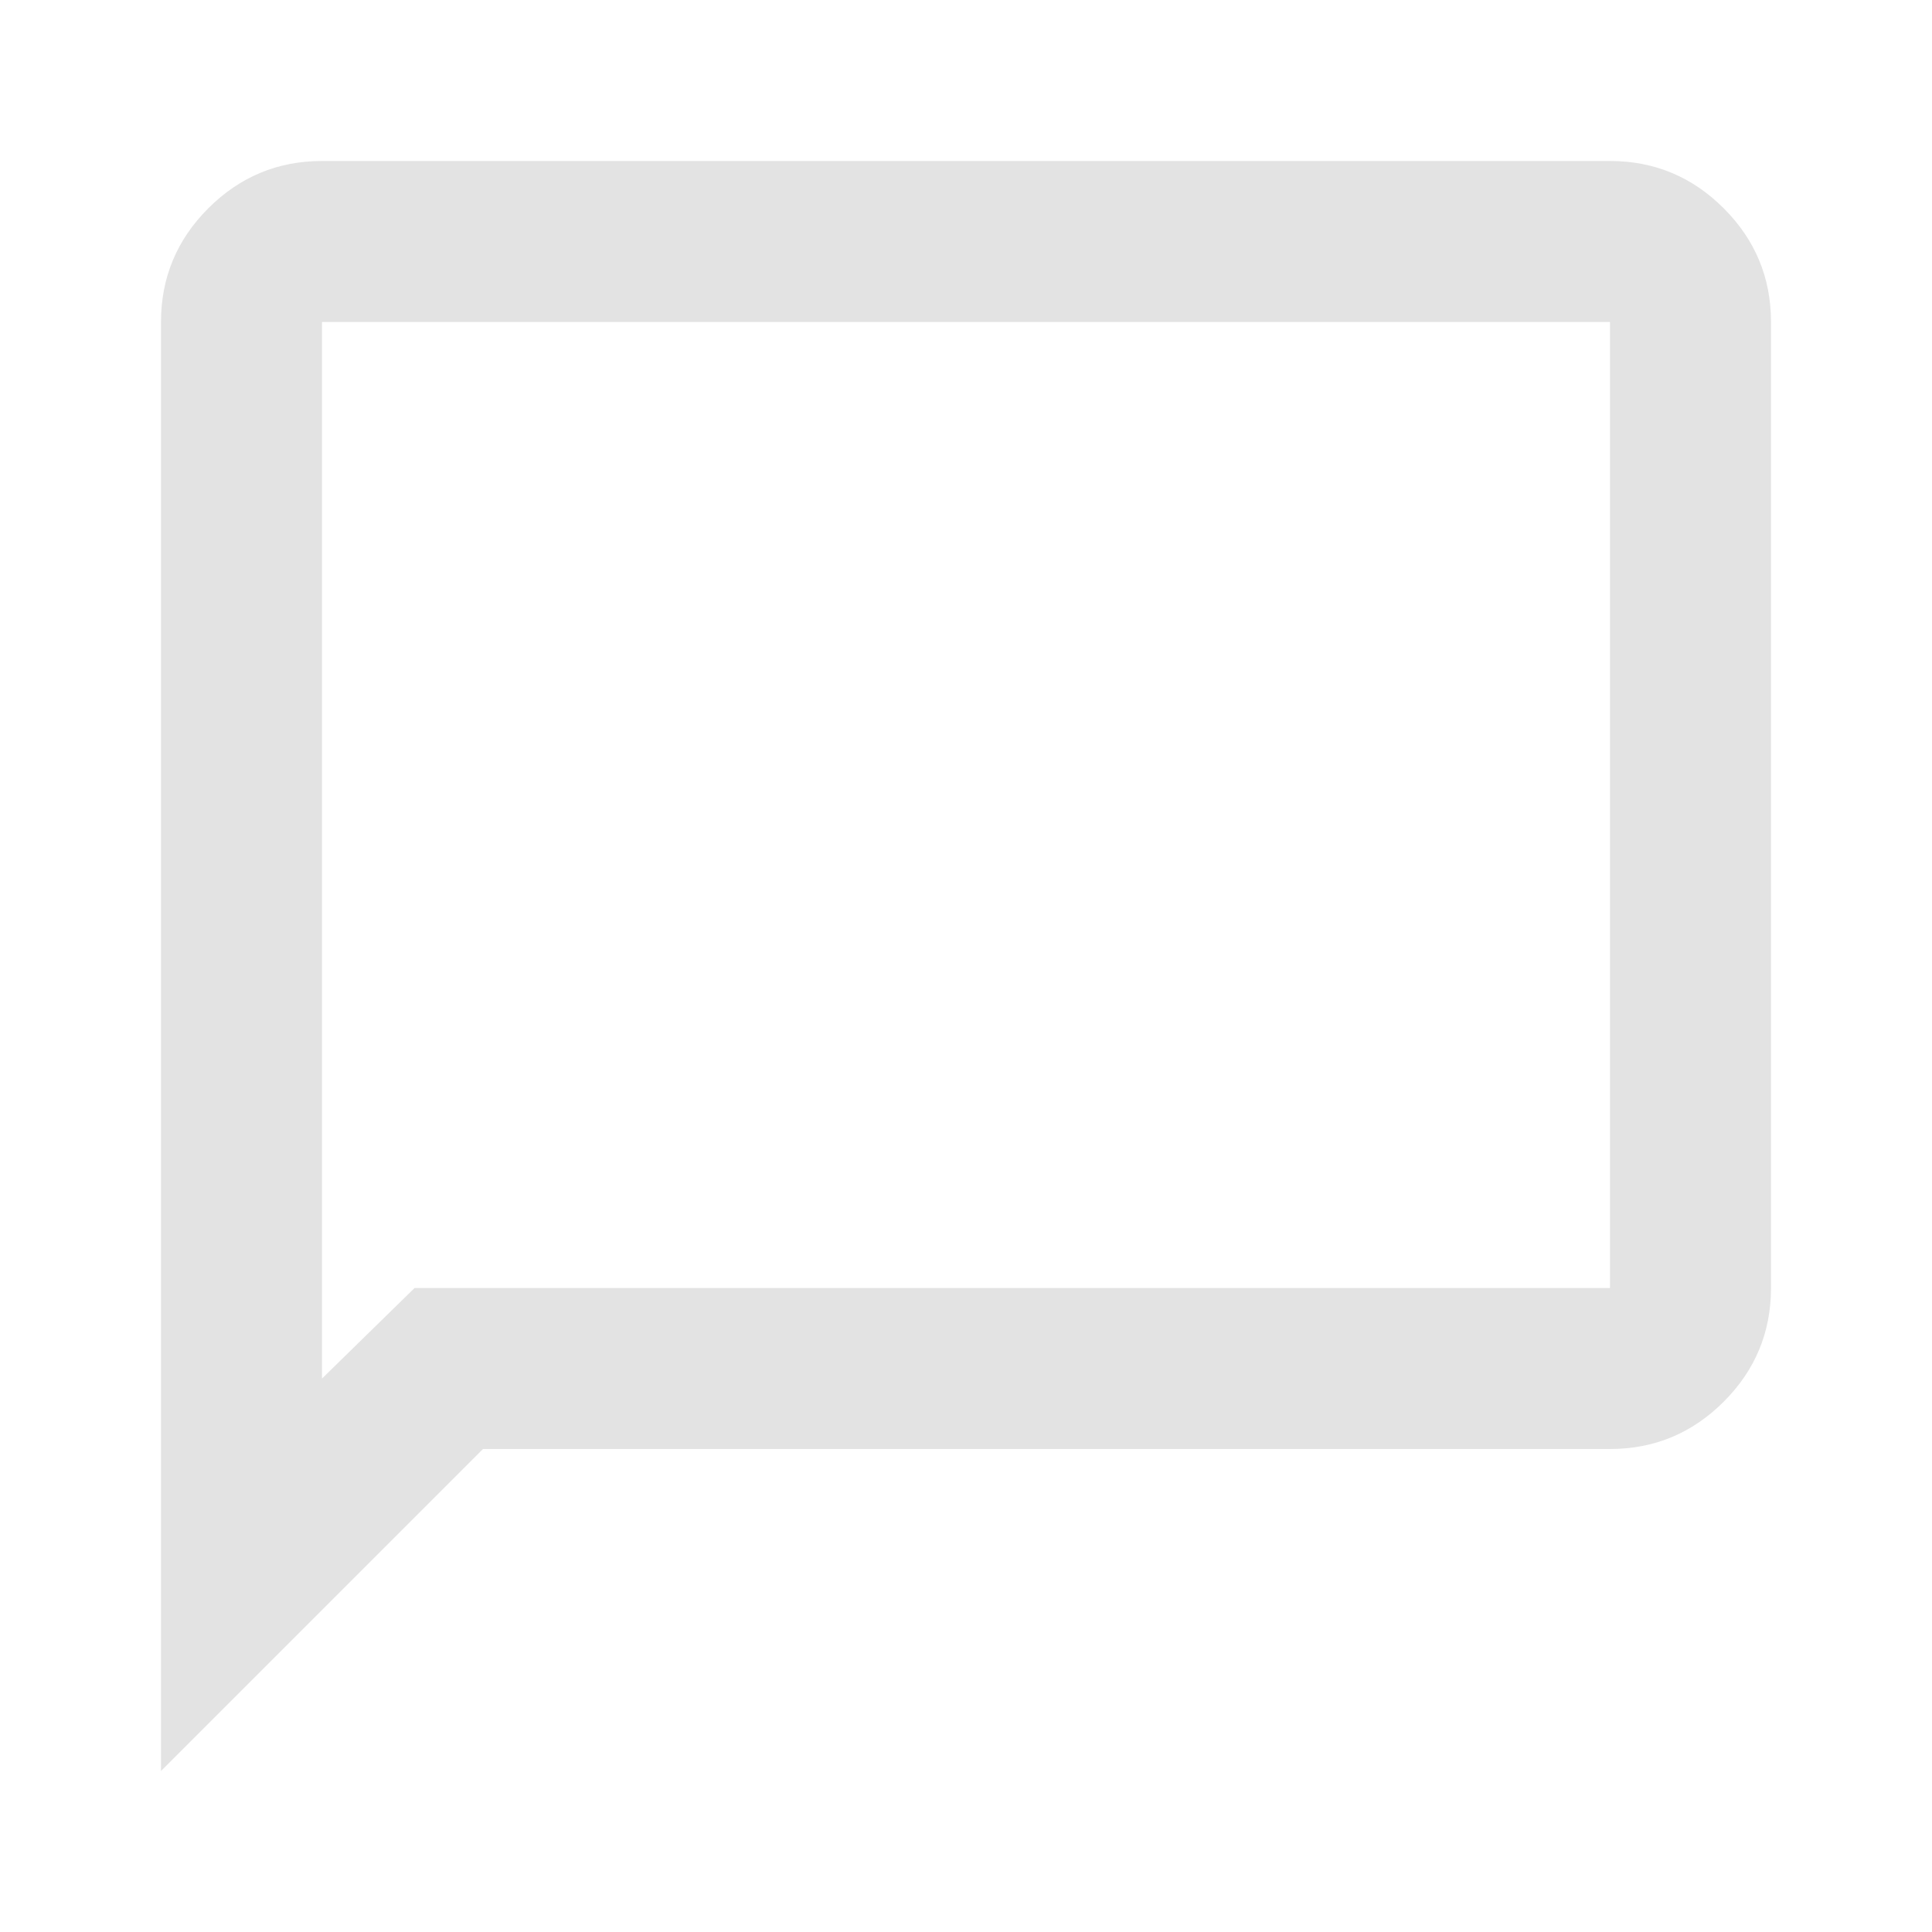
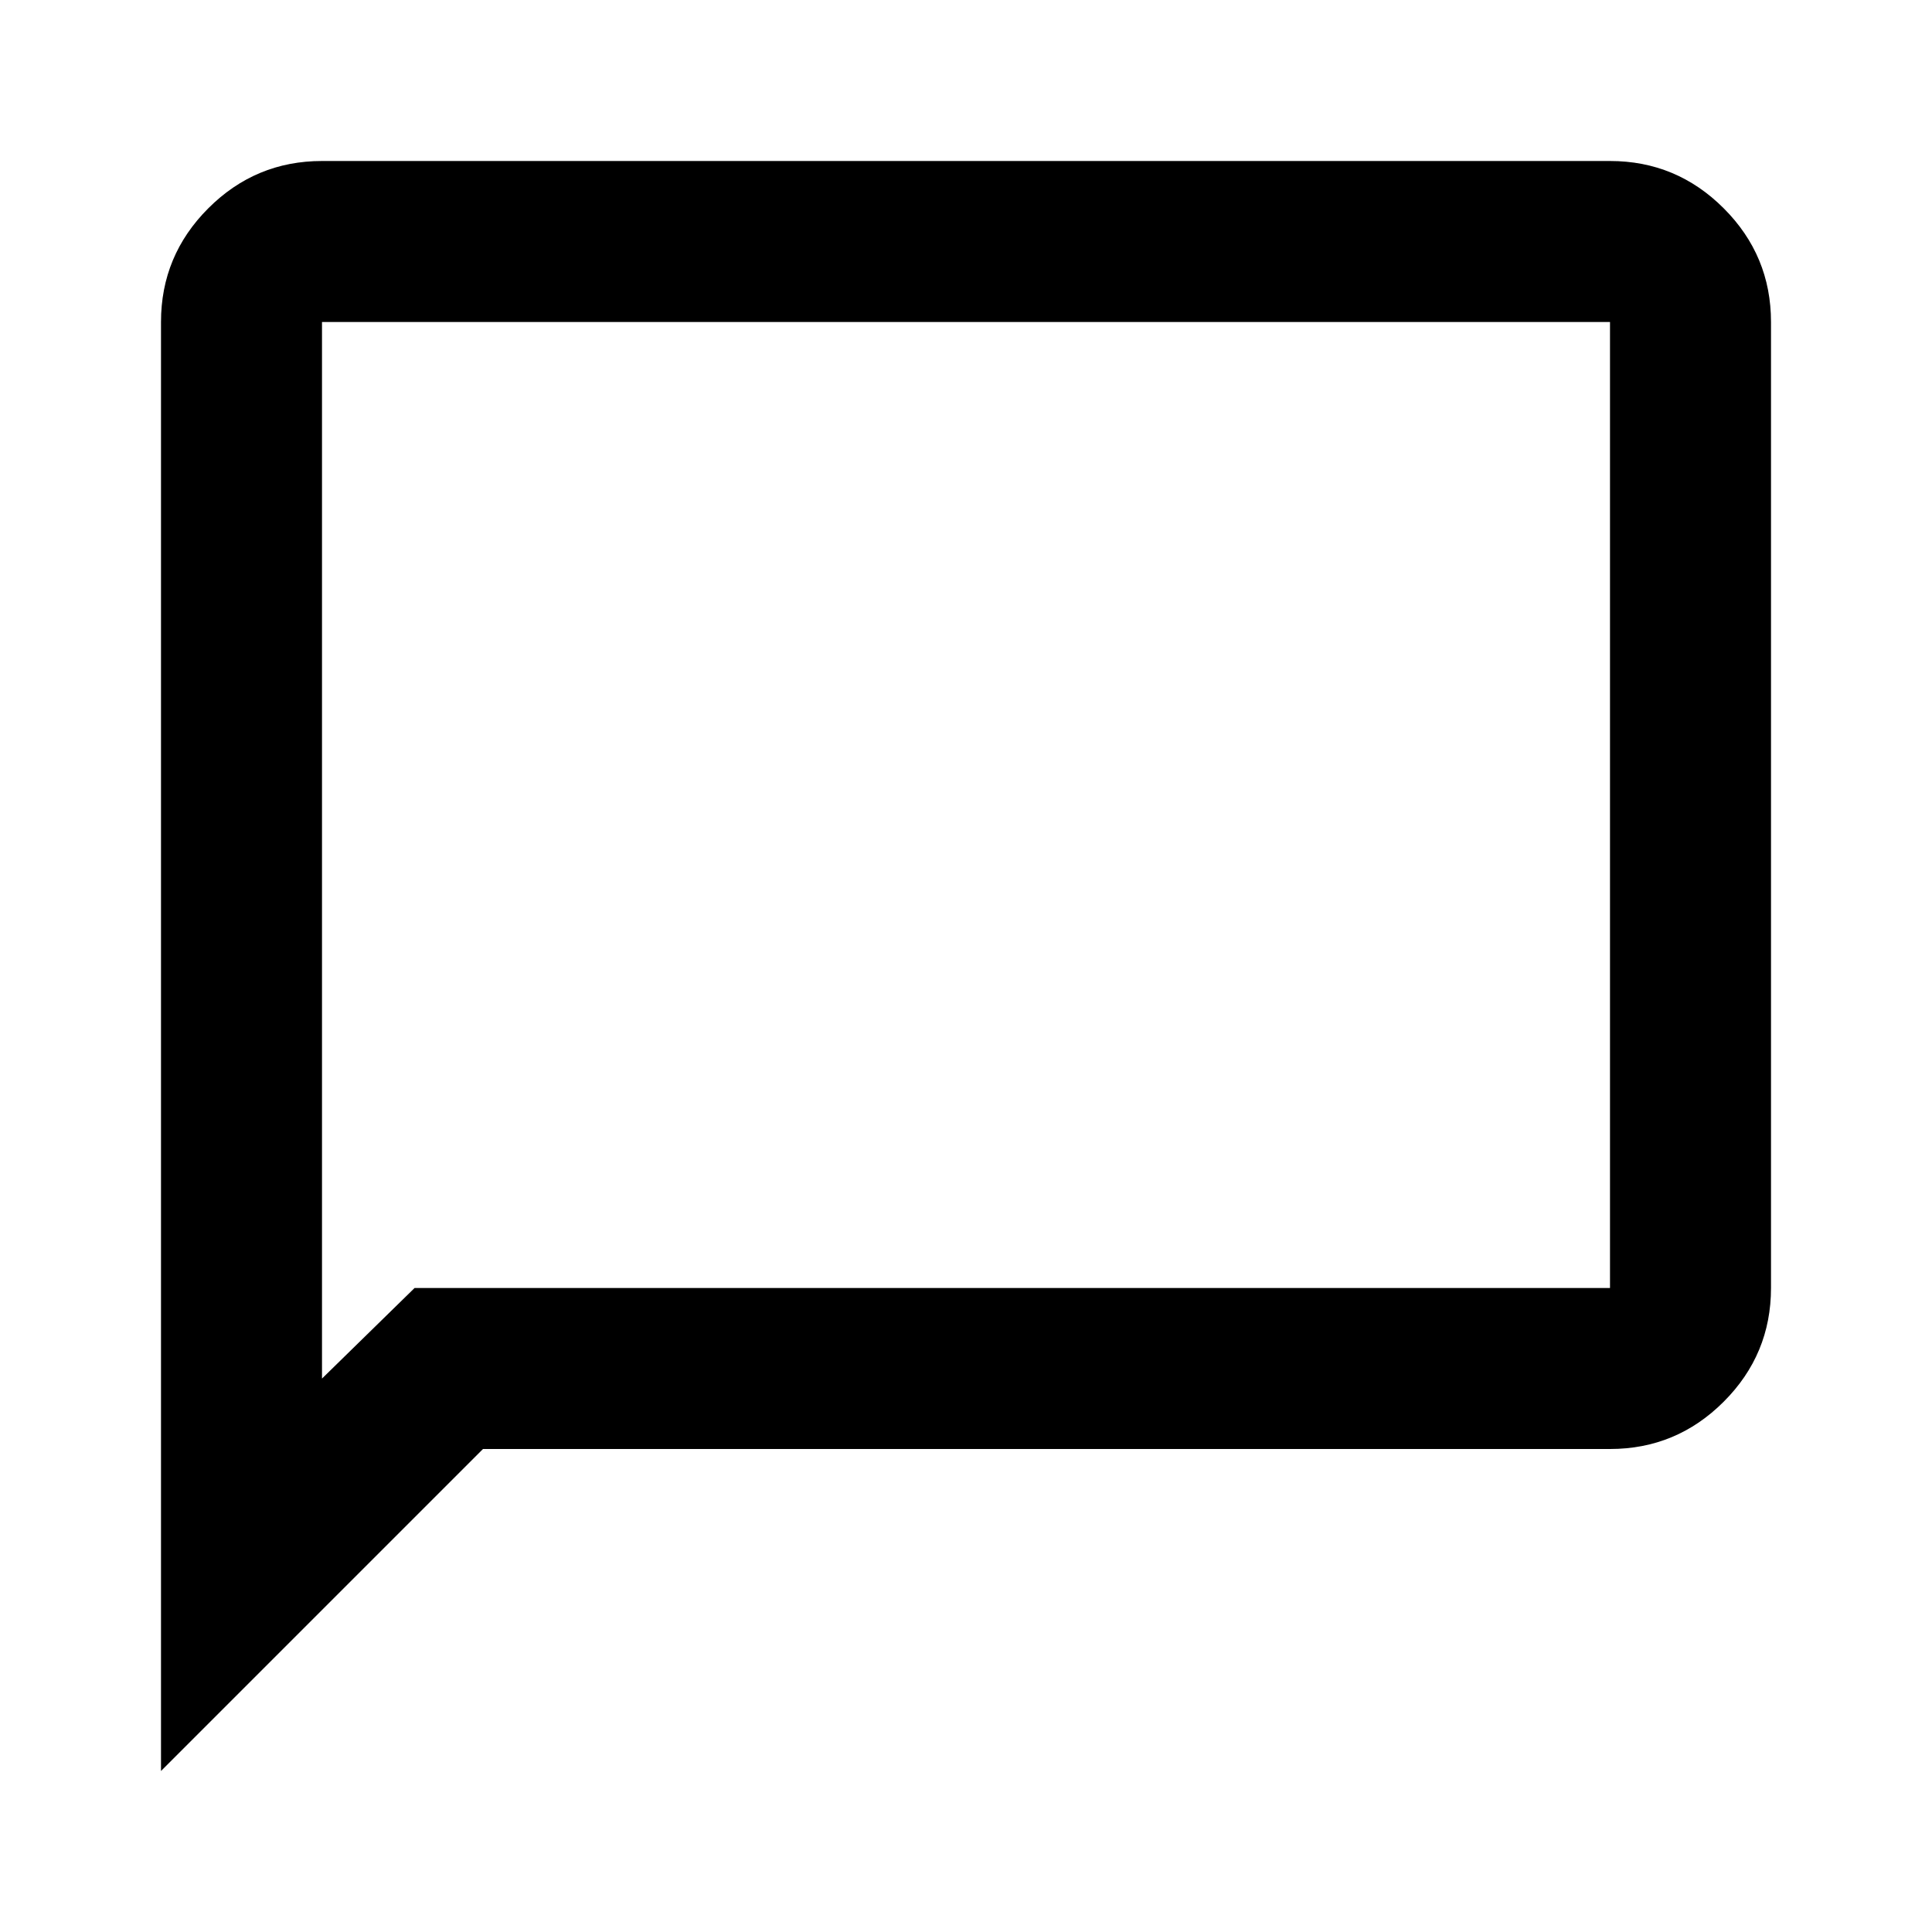
- <svg xmlns="http://www.w3.org/2000/svg" height="24px" viewBox="0 -960 960 960" width="24px" fill="#e3e3e3">
-   <path d="M80-80v-720q0-33 23.5-56.5T160-880h640q33 0 56.5 23.5T880-800v480q0 33-23.5 56.5T800-240H240L80-80Zm126-240h594v-480H160v525l46-45Zm-46 0v-480 480Z" />
+ <svg xmlns="http://www.w3.org/2000/svg" height="24px" viewBox="0 -960 960 960" width="24px" fill="none">
+   <path d="M80-80v-720q0-33 23.5-56.5T160-880h640q33 0 56.5 23.5T880-800v480q0 33-23.5 56.5T800-240H240L80-80Zm126-240h594v-480H160v525l46-45Zm-46 0v-480 480Z" fill="currentColor" />
</svg>
